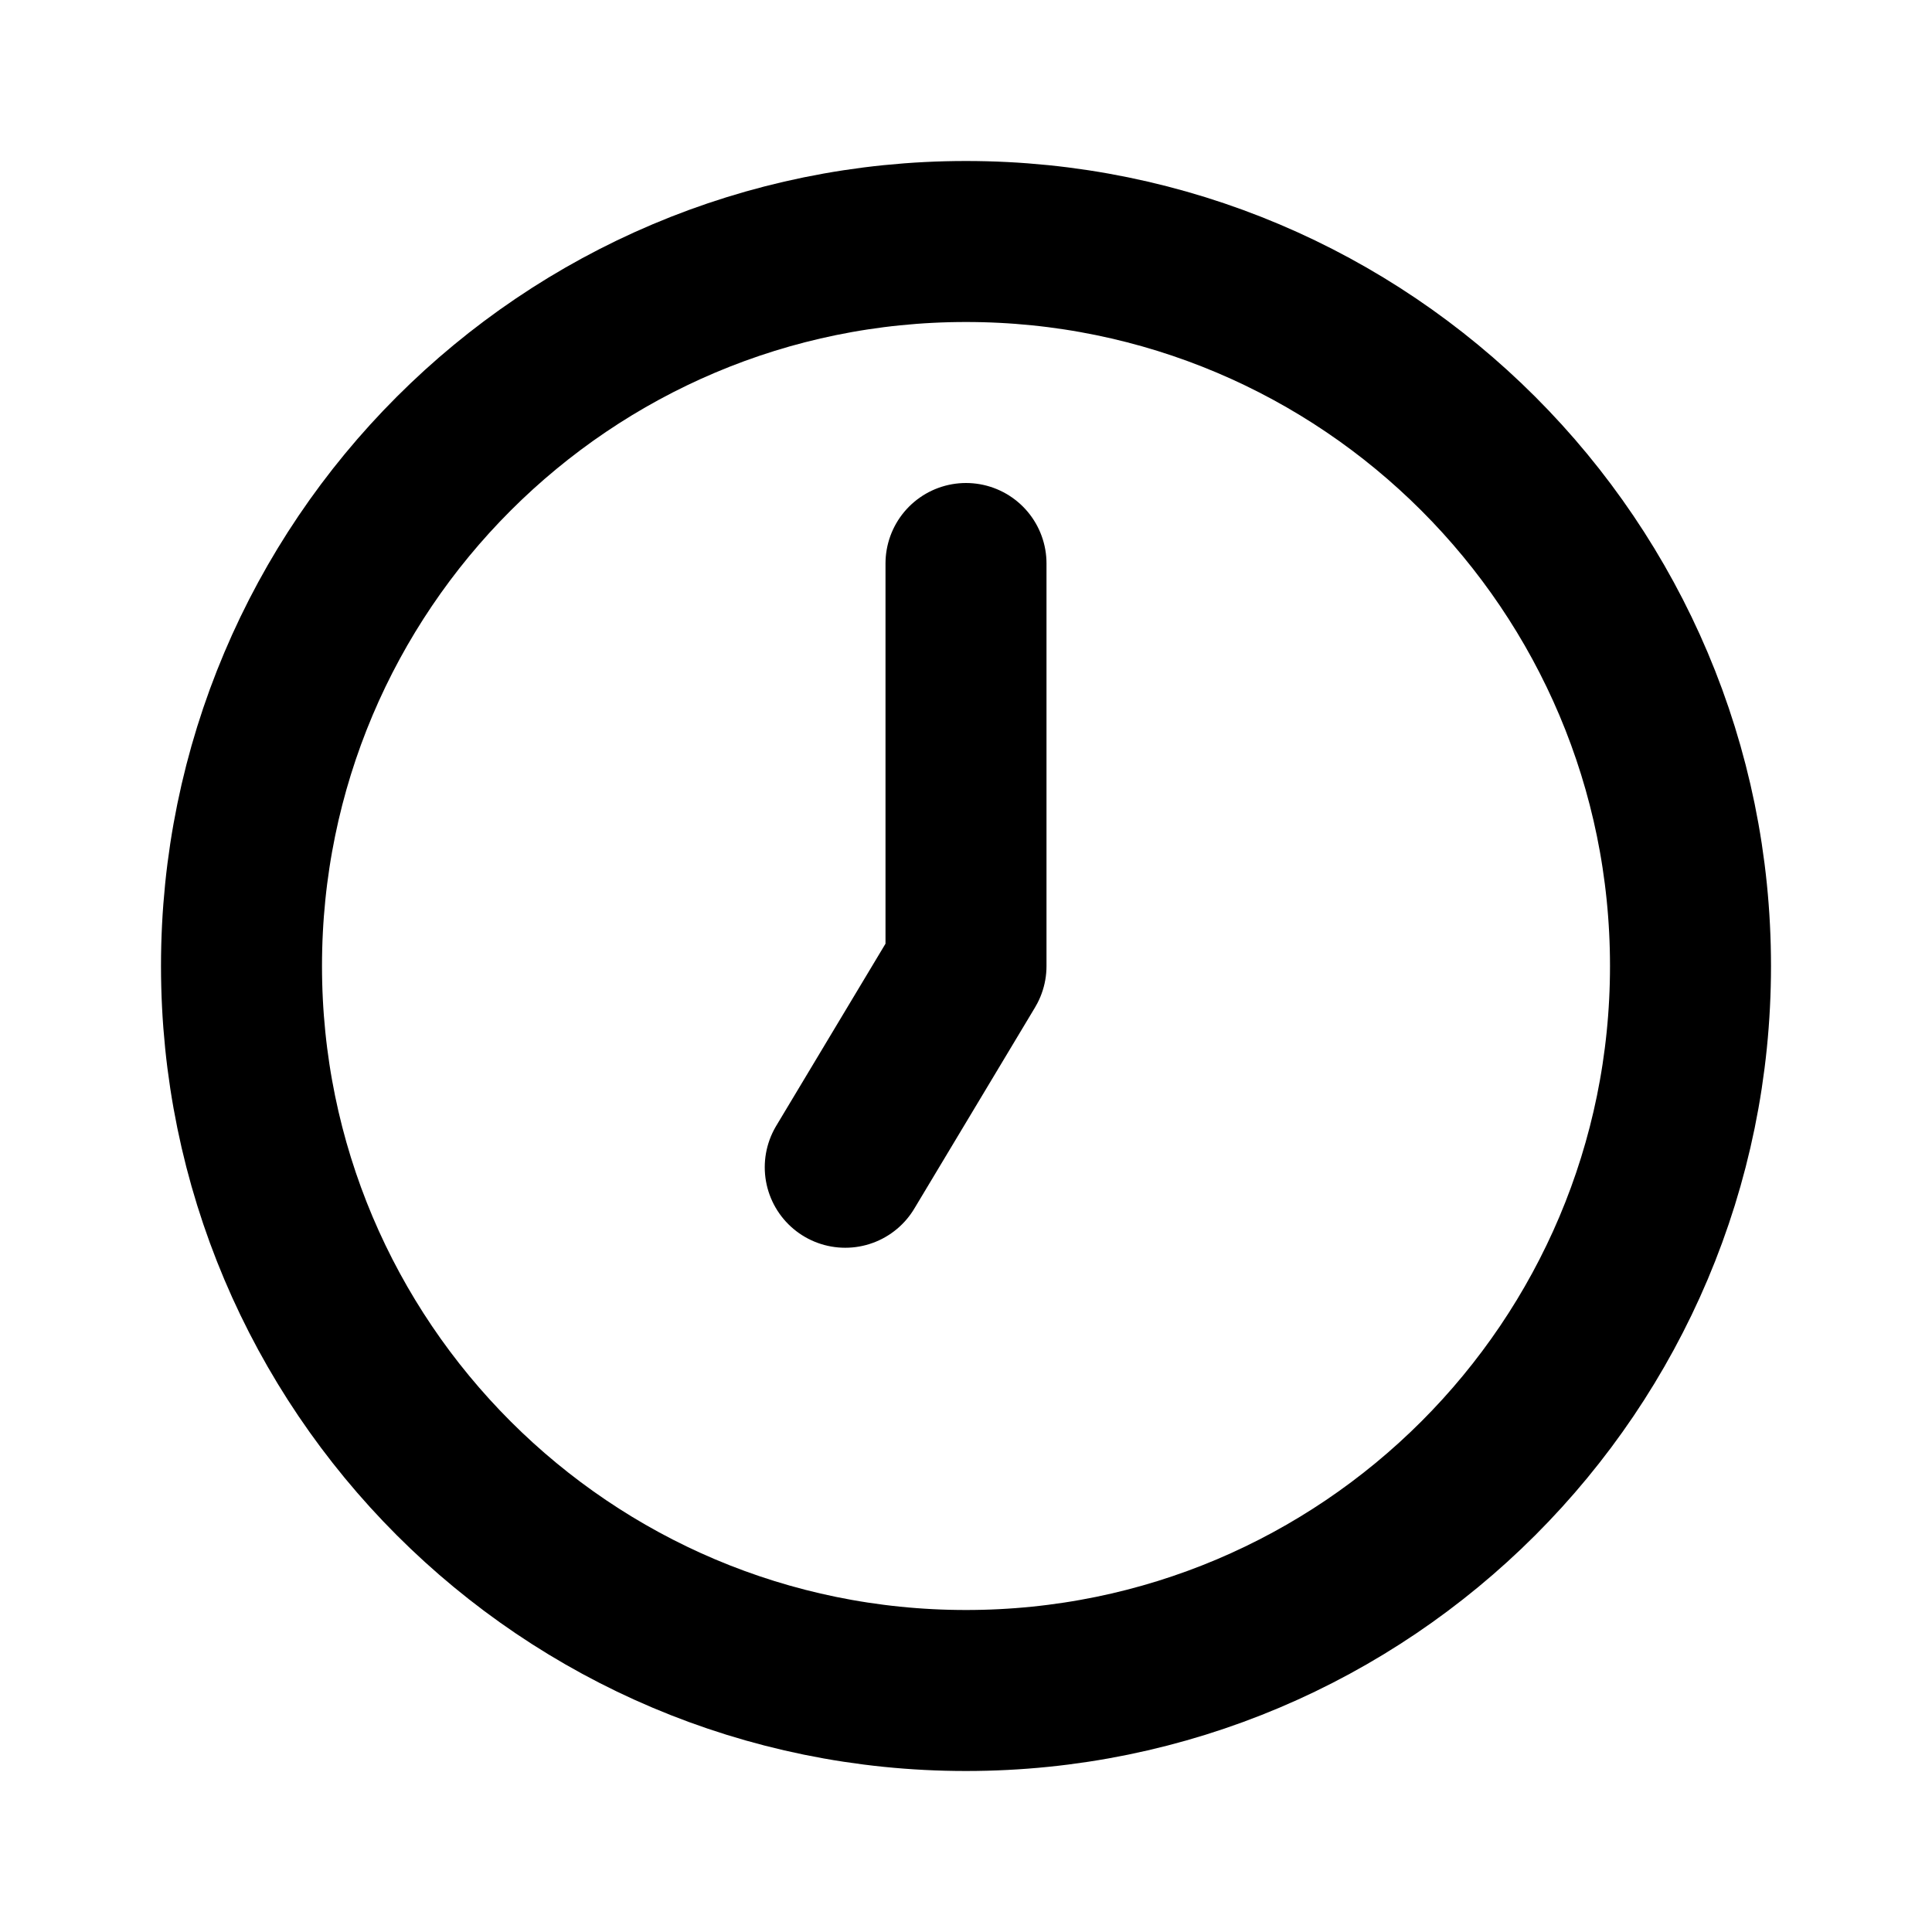
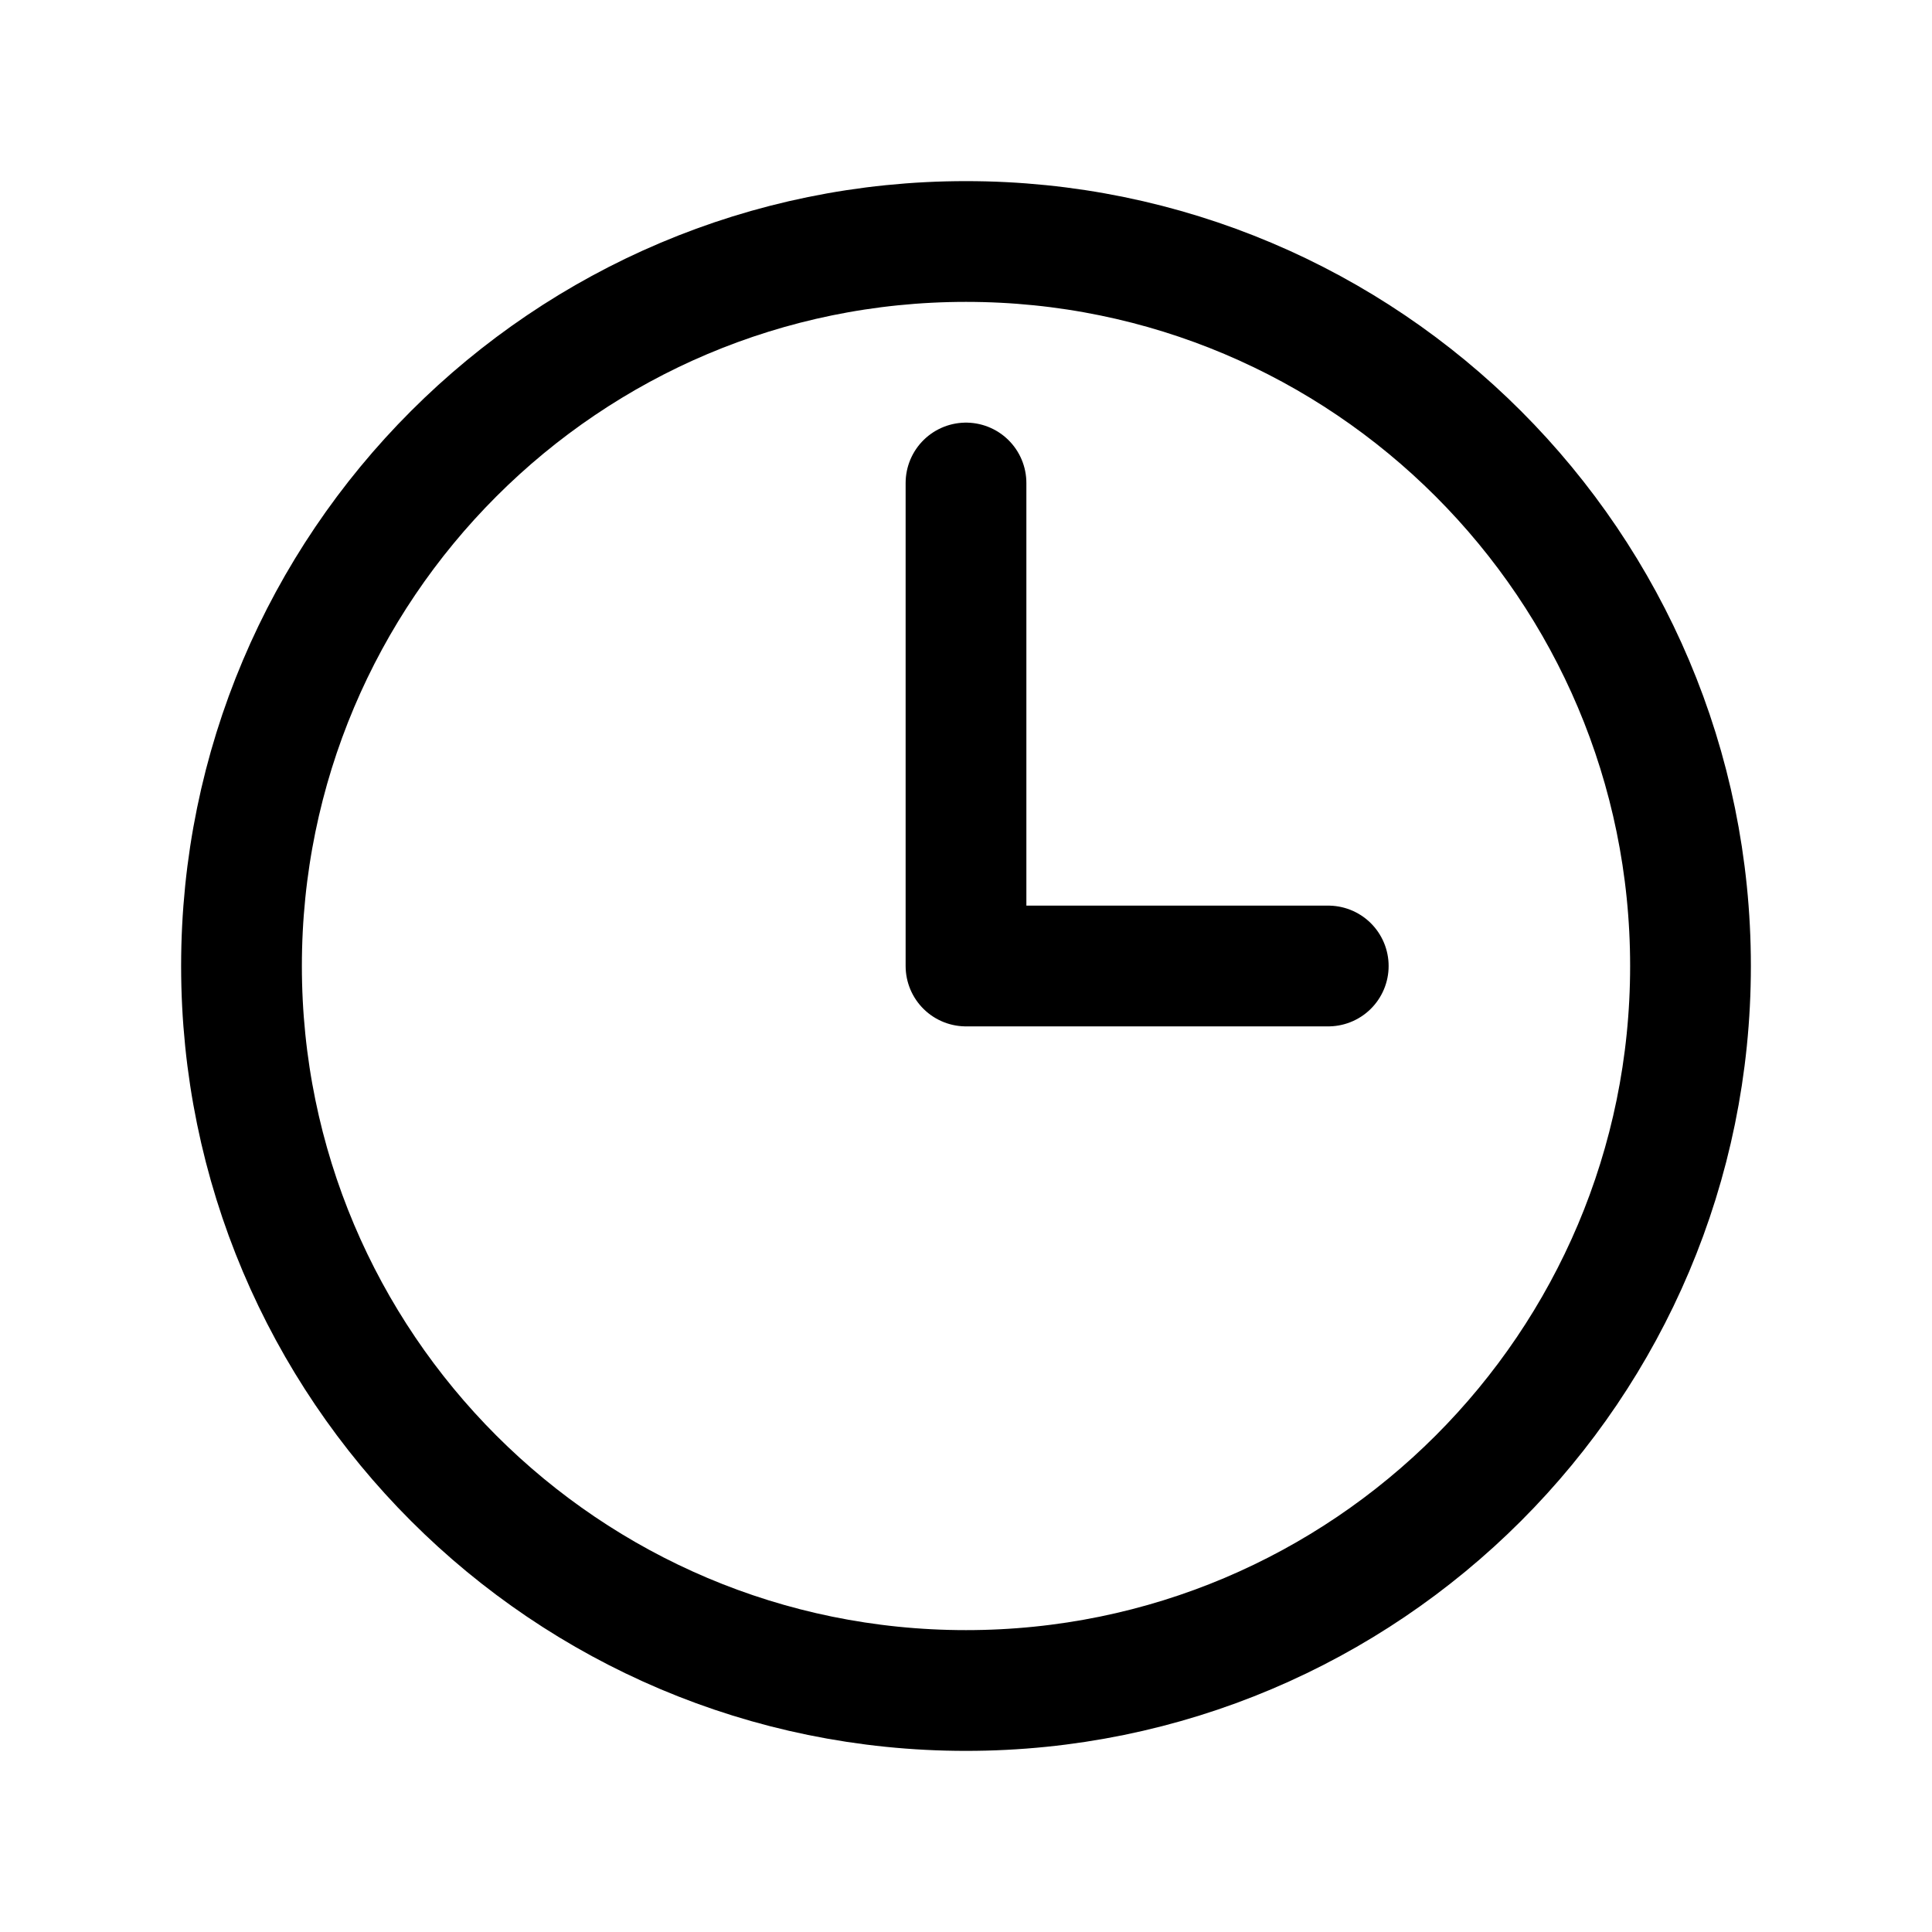
- <svg xmlns="http://www.w3.org/2000/svg" style="height:2ch" viewBox="0 0 24 24" fill="none">
-   <path d="M12 7V12L10.5 14.5M21 12C21 16.971 16.971 21 12 21C7.029 21 3 16.971 3 12C3 7.029 7.029 3 12 3C16.971 3 21 7.029 21 12Z" stroke="currentColor" stroke-width="2" stroke-linecap="round" stroke-linejoin="round" />
+ <svg xmlns="http://www.w3.org/2000/svg" fill="none" viewBox="0 0 24 24" stroke-width="1.5" stroke="currentColor" style="height:2ch">
+   <path stroke-linecap="round" stroke-linejoin="round" d="M12 6v6h4.5m4.5 0a9 9 0 1 1-18 0 9 9 0 0 1 18 0Z" />
</svg>
